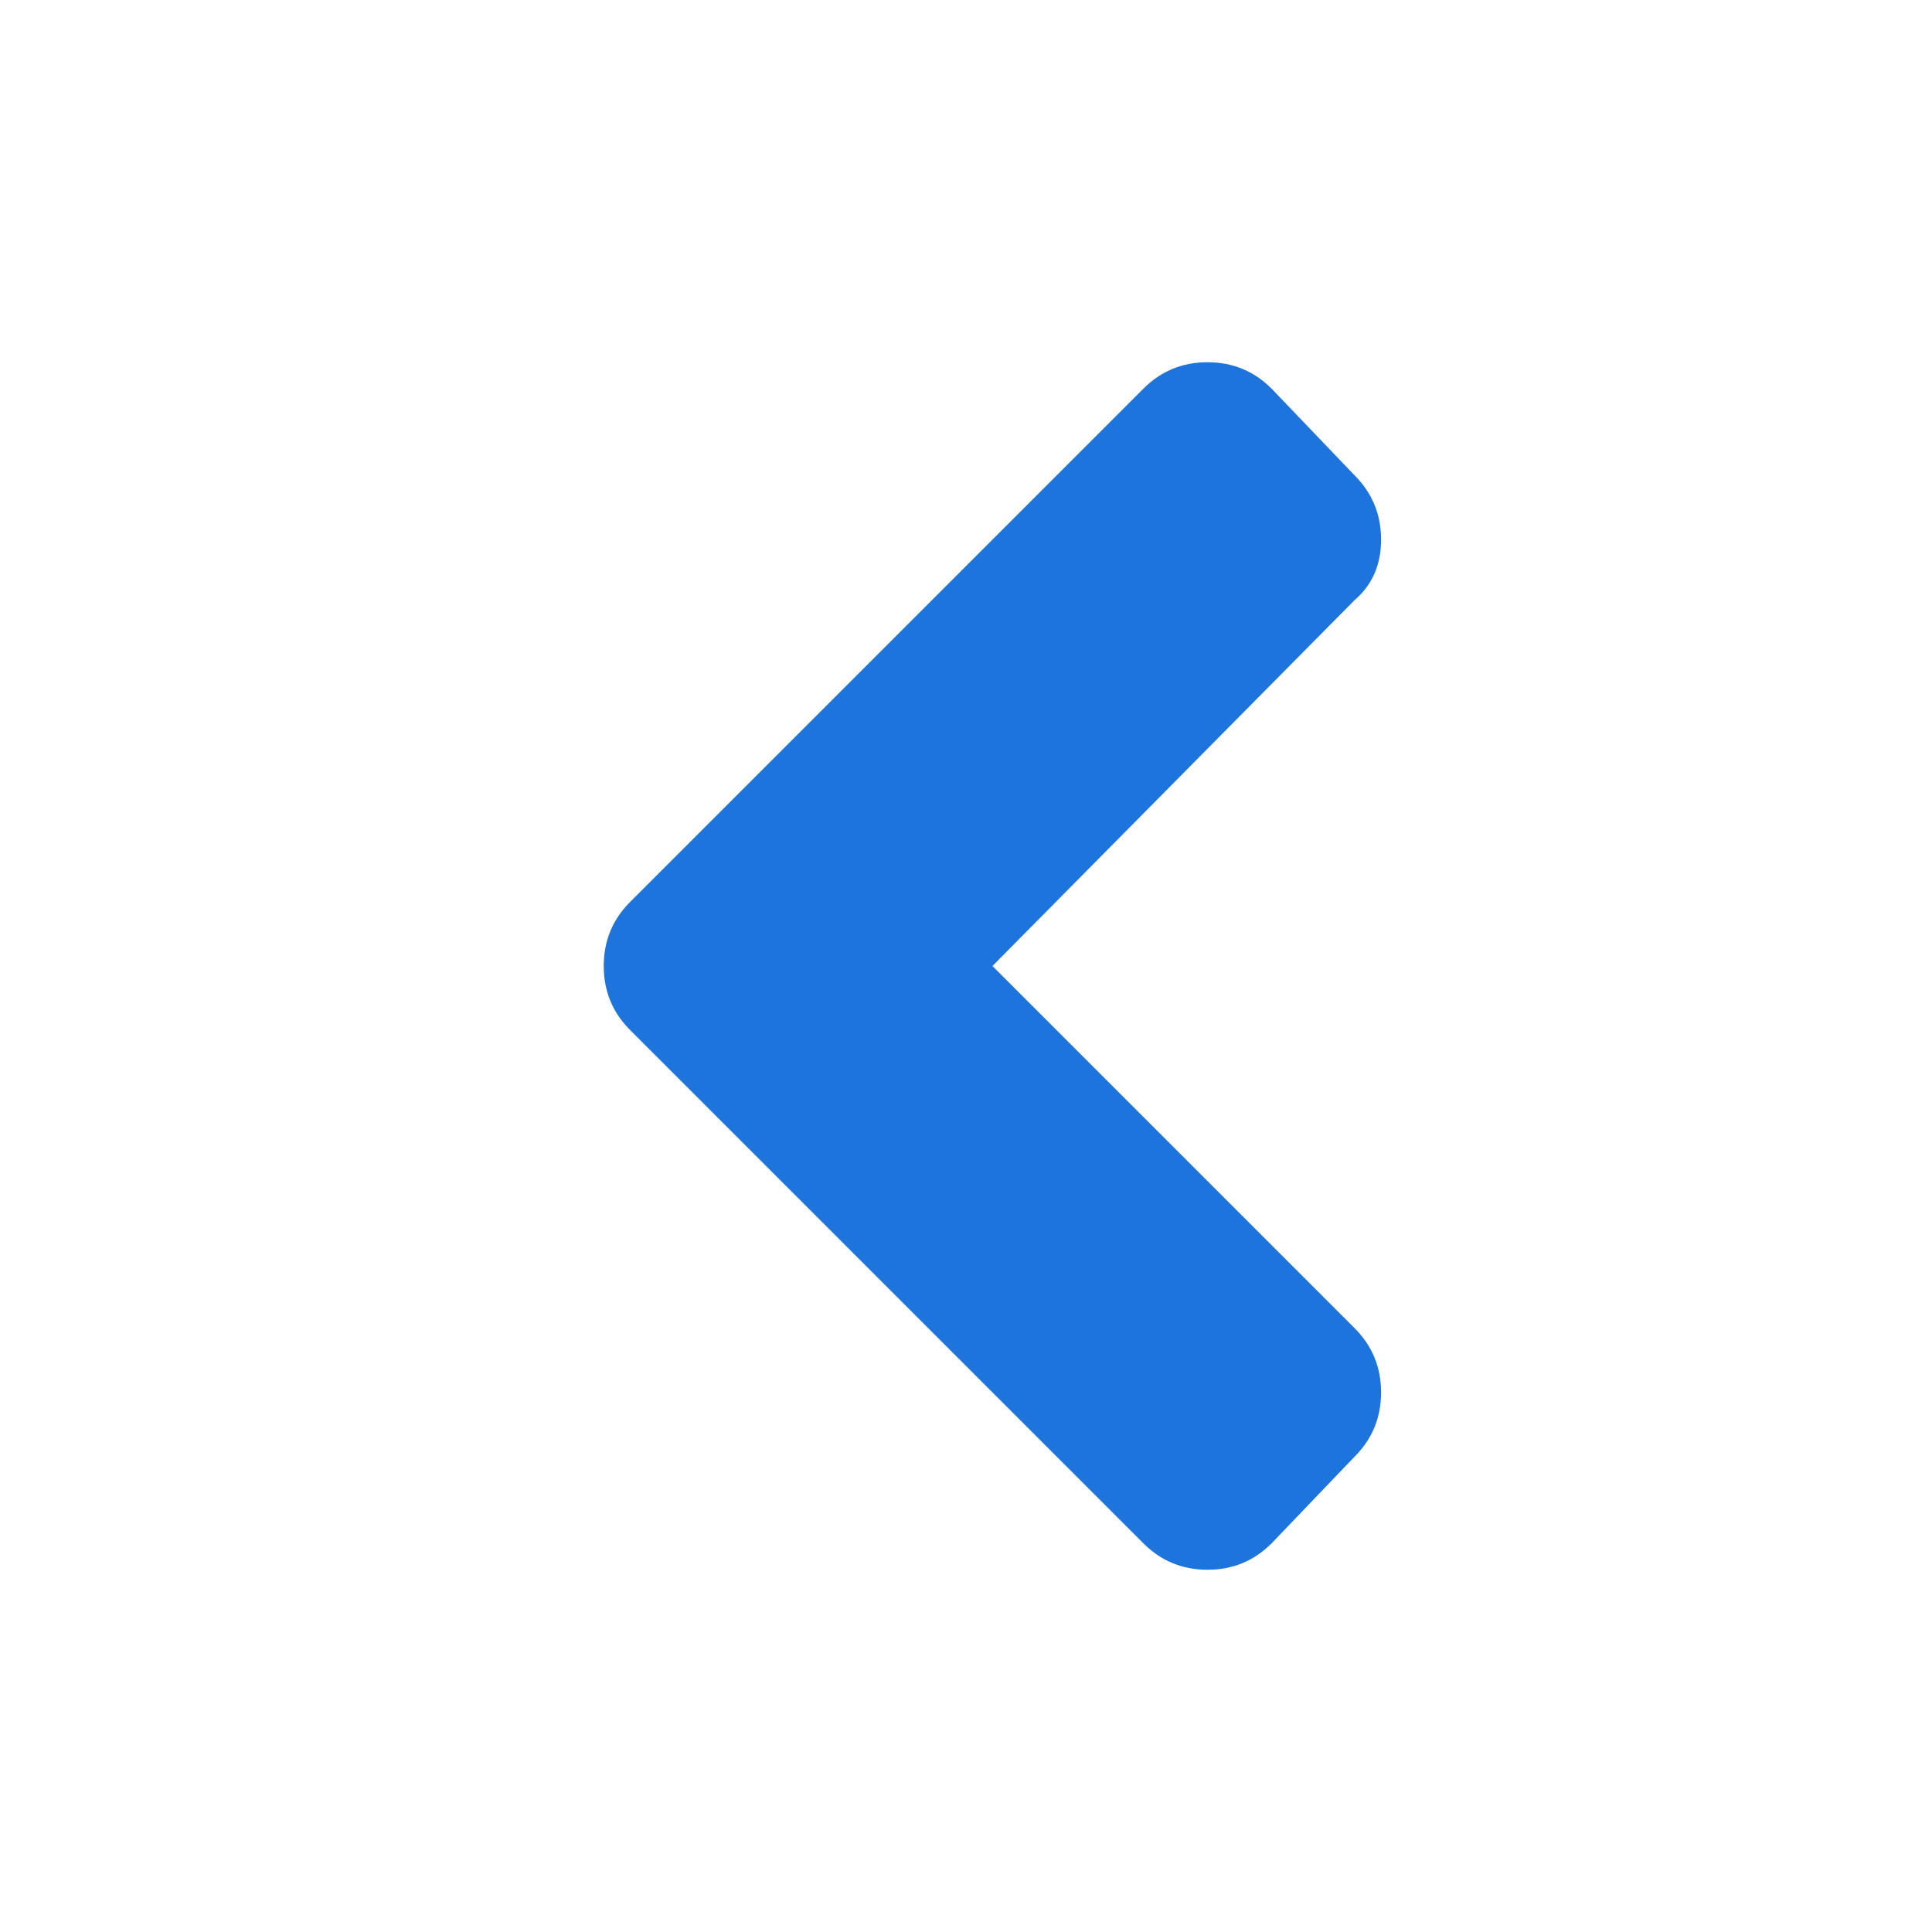
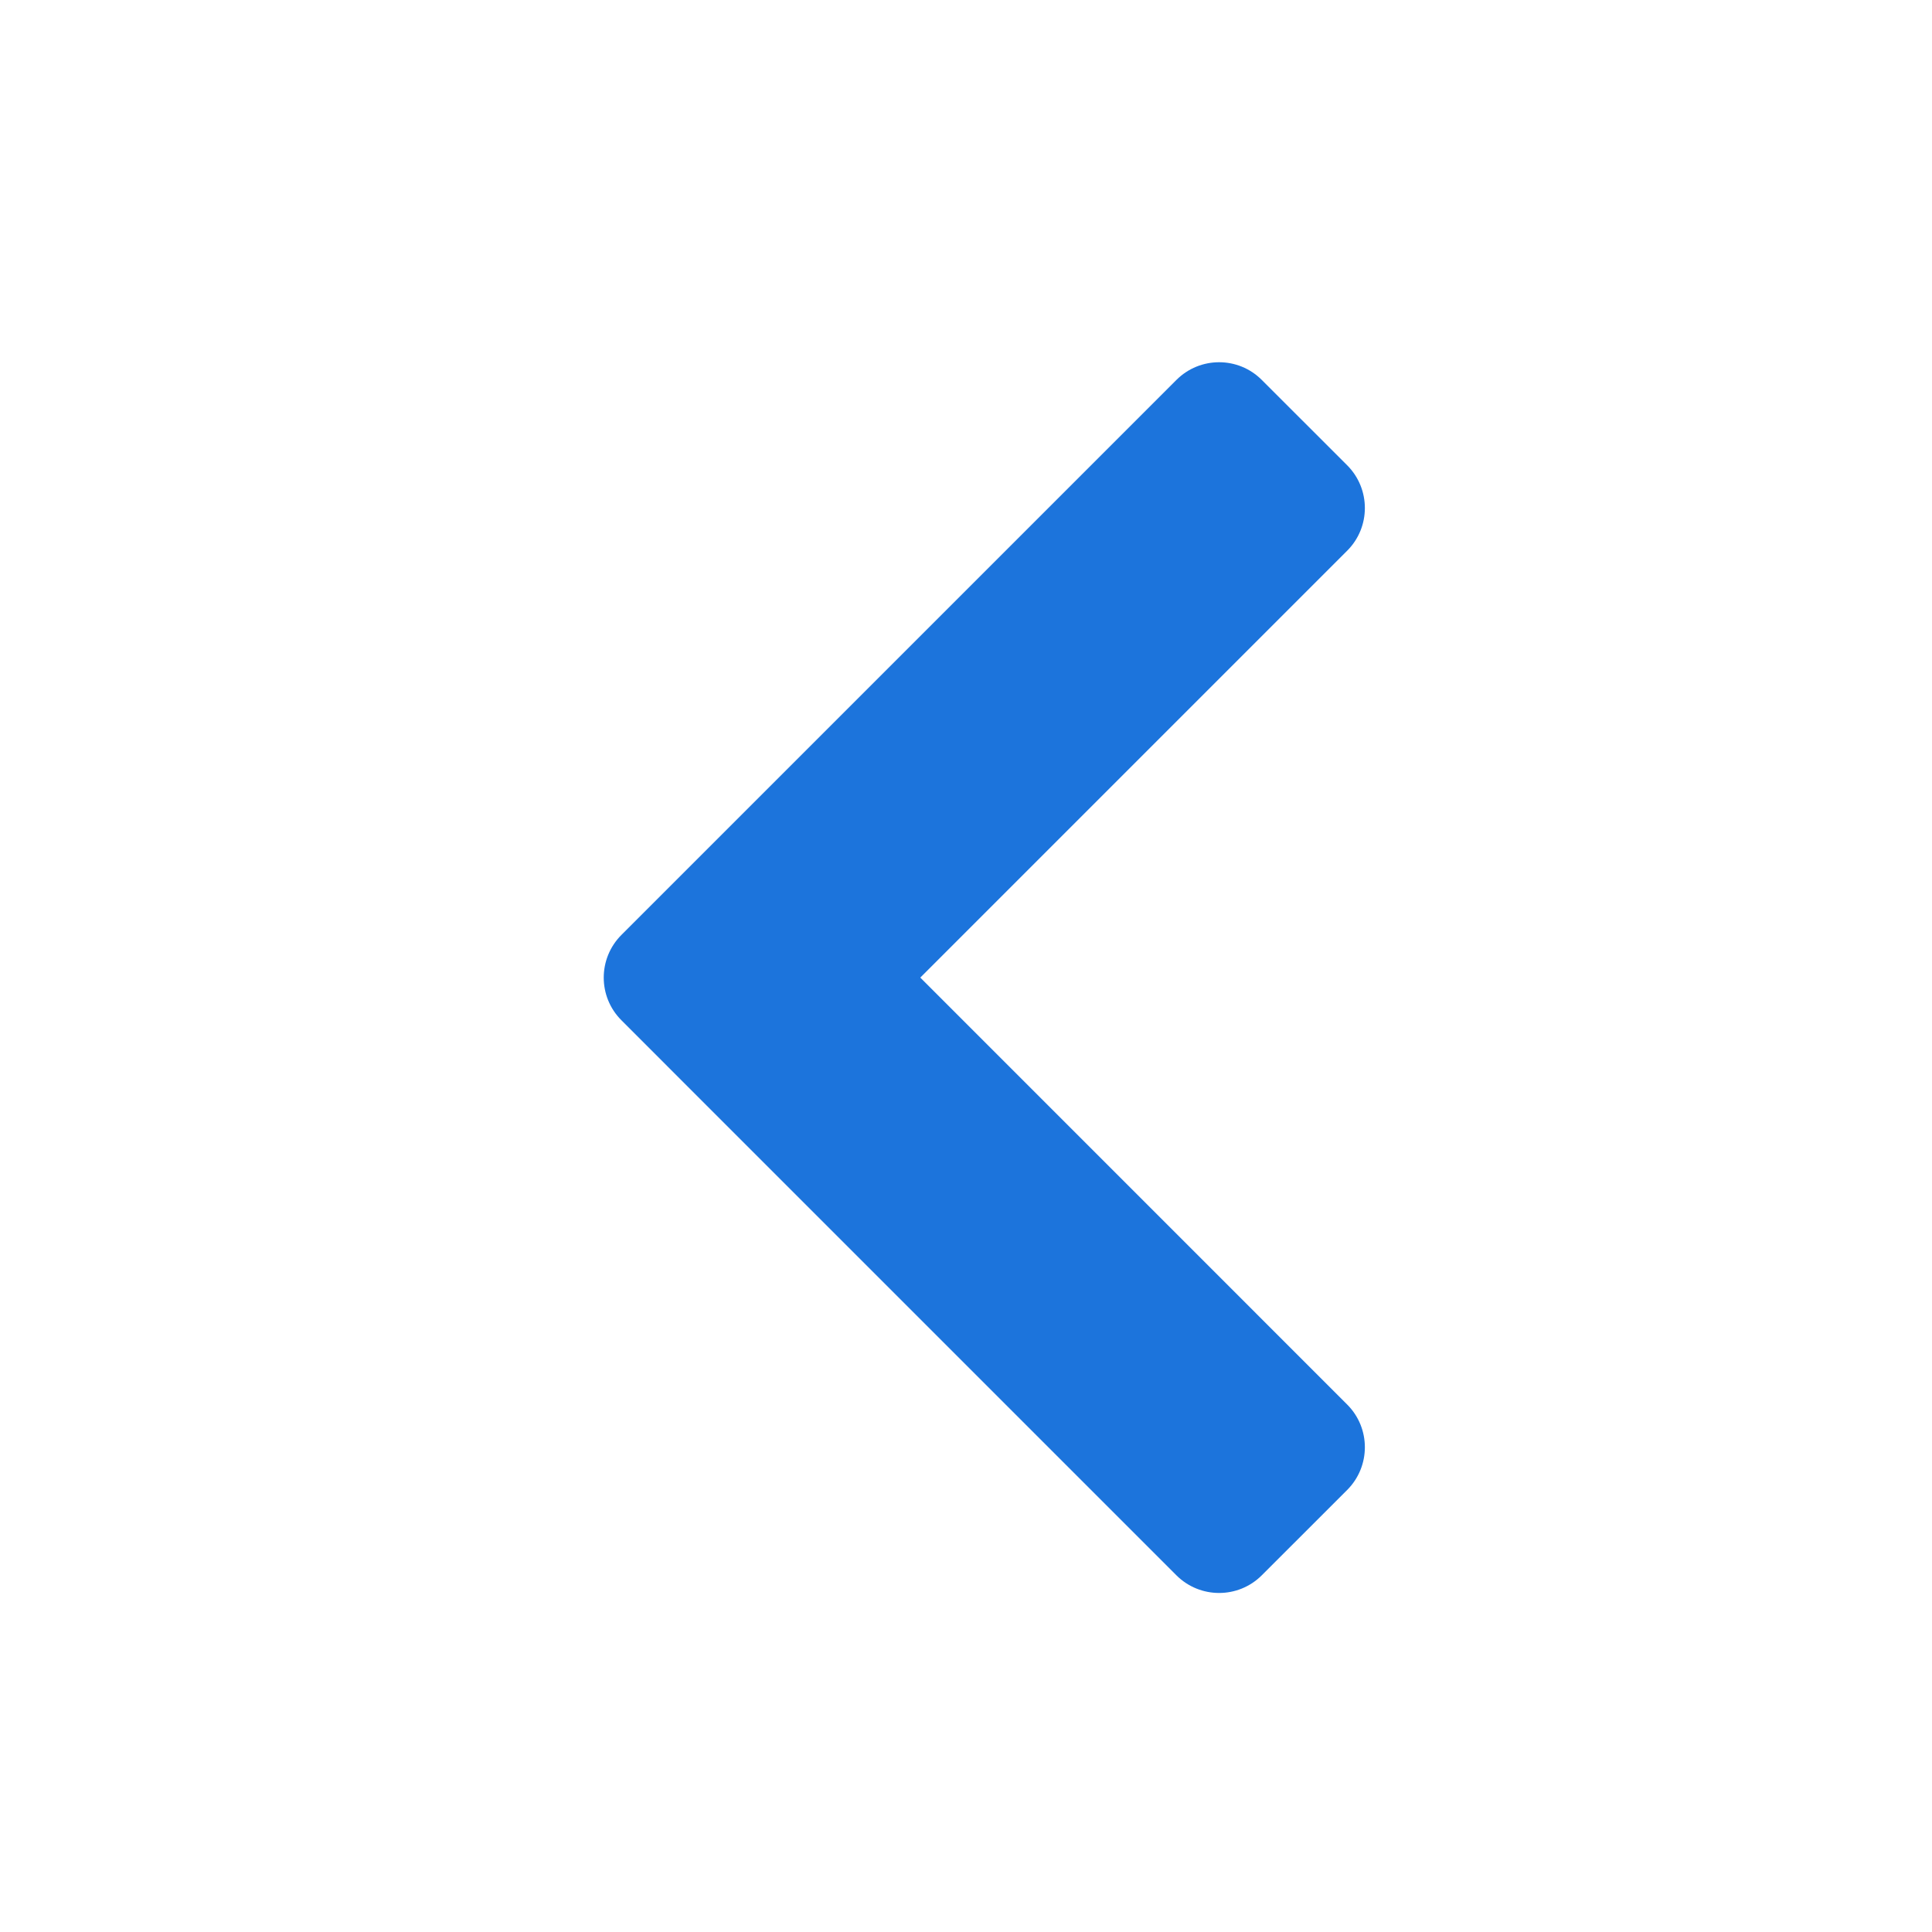
<svg xmlns="http://www.w3.org/2000/svg" width="32" height="32" viewBox="0 0 32 32" fill="none">
-   <path d="M10.438 14.938L18.938 6.438C19.229 6.146 19.583 6 20 6C20.417 6 20.771 6.146 21.062 6.438L22.438 7.875C22.729 8.167 22.875 8.521 22.875 8.938C22.875 9.354 22.729 9.688 22.438 9.938L16.438 16L22.438 22C22.729 22.292 22.875 22.646 22.875 23.062C22.875 23.479 22.729 23.833 22.438 24.125L21.062 25.562C20.771 25.854 20.417 26 20 26C19.583 26 19.229 25.854 18.938 25.562L10.438 17.062C10.146 16.771 10 16.417 10 16C10 15.583 10.146 15.229 10.438 14.938Z" fill="#1C74DC" />
+   <path d="M10.293 15.485C9.902 15.876 9.902 16.509 10.293 16.899L11.707 18.314L11.709 18.316L19.485 26.092C19.876 26.482 20.509 26.482 20.899 26.092L22.314 24.678C22.704 24.287 22.704 23.654 22.314 23.264L15.243 16.192L22.314 9.121C22.704 8.731 22.704 8.098 22.314 7.707L20.899 6.293C20.509 5.902 19.876 5.902 19.485 6.293L10.293 15.485Z" fill="#1C74DC" />
</svg>
